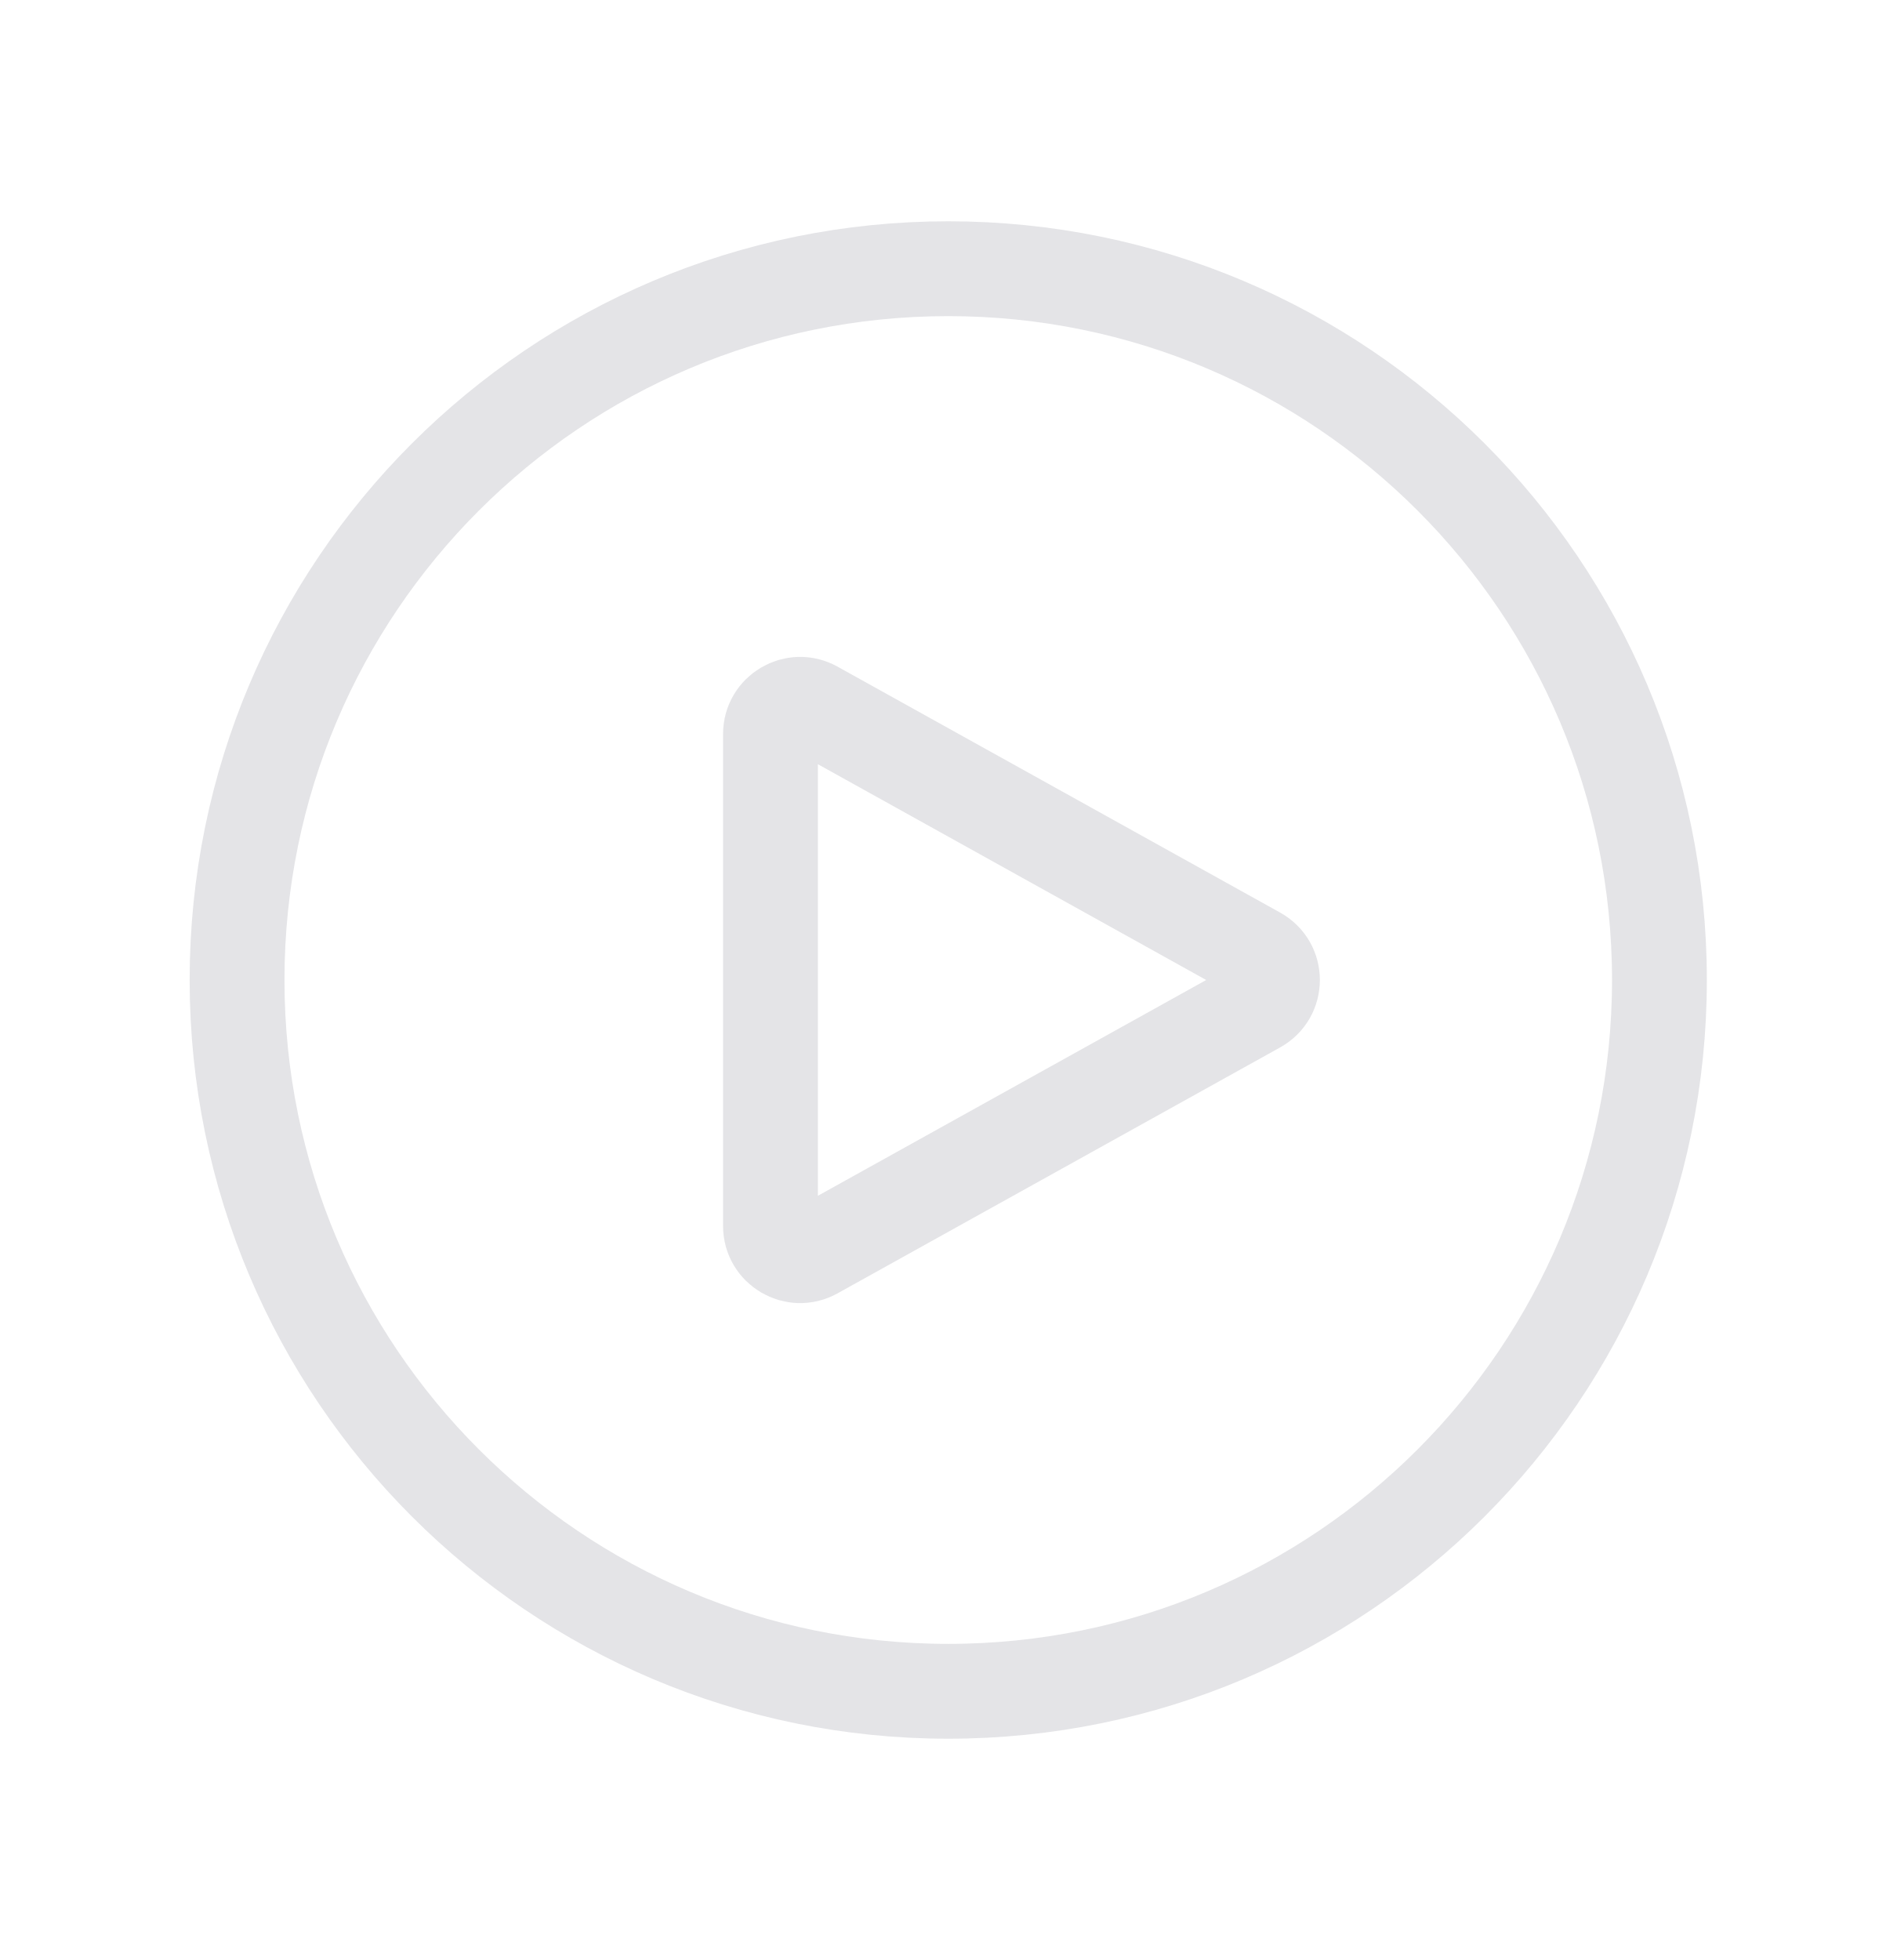
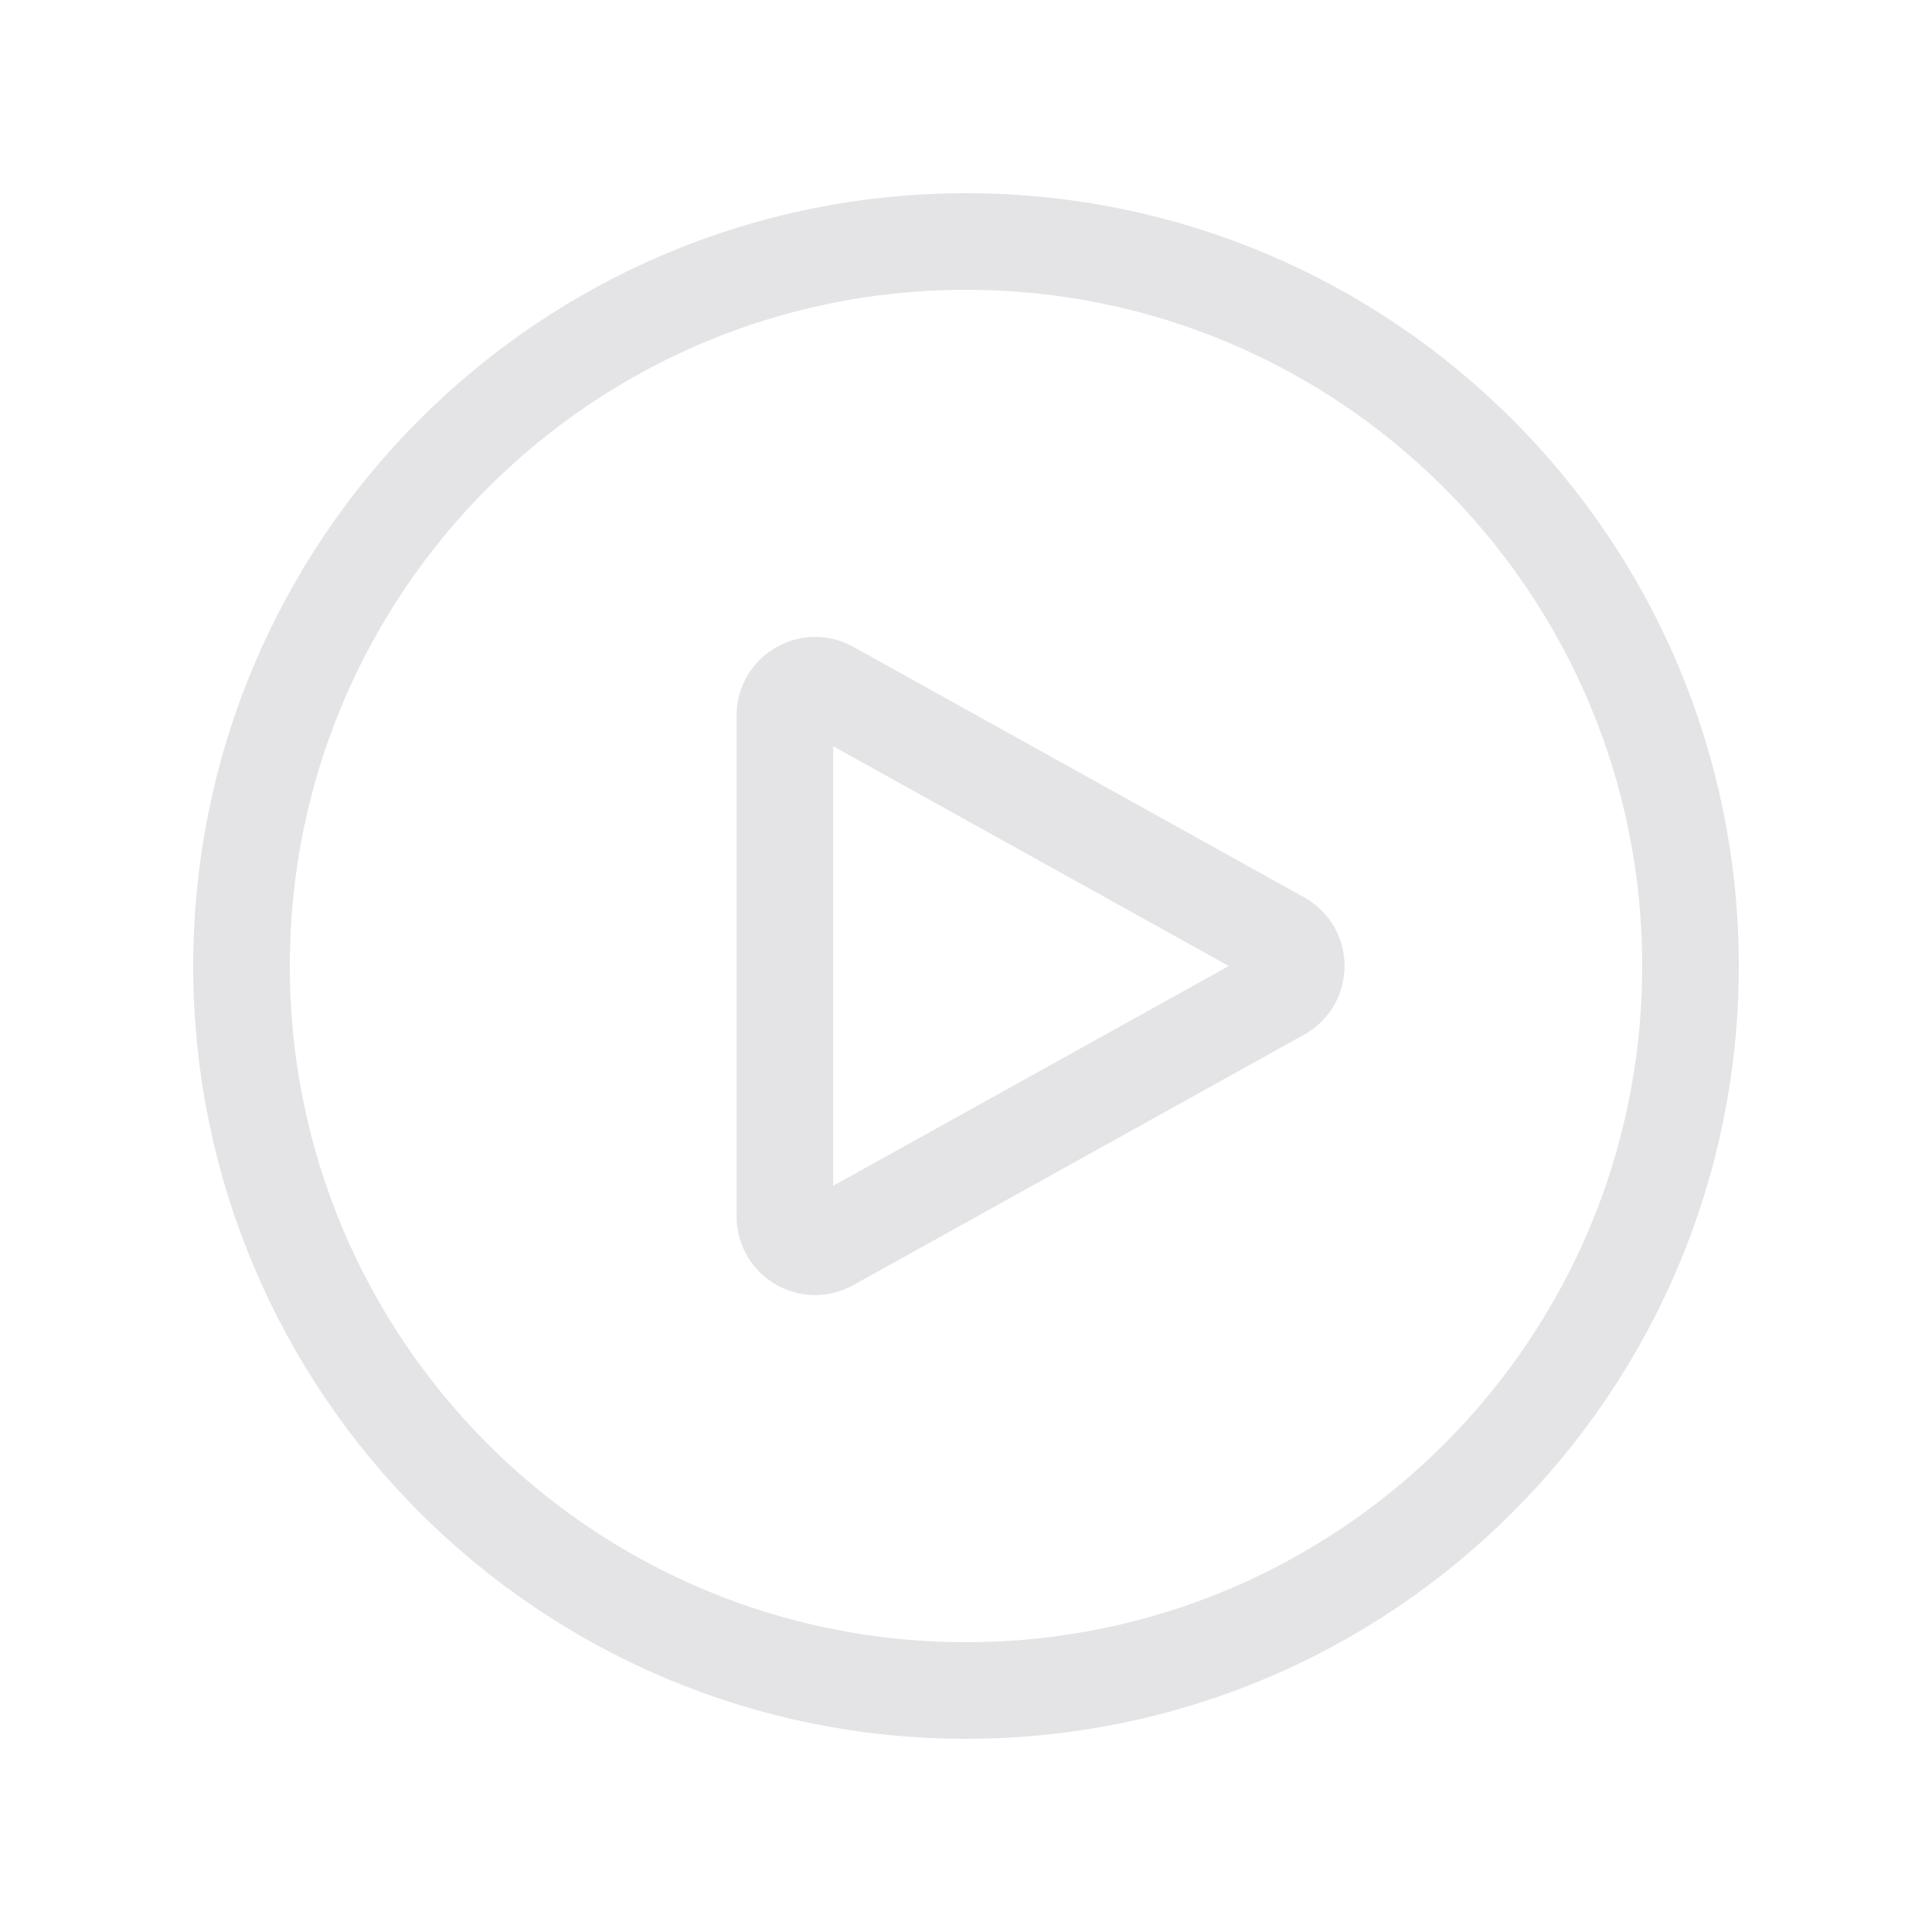
- <svg xmlns="http://www.w3.org/2000/svg" width="30" height="31" viewBox="0 0 30 31" fill="none">
-   <path d="M26.25 15.5C26.25 21.713 21.213 26.75 15 26.75C8.787 26.75 3.75 21.713 3.75 15.5C3.75 9.287 8.787 4.25 15 4.25C21.213 4.25 26.25 9.287 26.25 15.5Z" stroke="#E4E4E7" stroke-width="1.5" stroke-linecap="round" stroke-linejoin="round" />
-   <path d="M19.887 15.09C20.209 15.269 20.209 15.731 19.887 15.91L12.884 19.801C12.572 19.974 12.188 19.748 12.188 19.391V11.609C12.188 11.252 12.572 11.026 12.884 11.199L19.887 15.09Z" stroke="#E4E4E7" stroke-width="1.5" stroke-linecap="round" stroke-linejoin="round" />
+ <svg xmlns="http://www.w3.org/2000/svg" width="30" height="30" viewBox="0 0 30 30" fill="none">
+   <path d="M26.25 15C26.25 21.213 21.213 26.25 15 26.25C8.787 26.25 3.75 21.213 3.75 15C3.75 8.787 8.787 3.75 15 3.75C21.213 3.75 26.25 8.787 26.25 15Z" stroke="#E4E4E7" stroke-width="1.5" stroke-linecap="round" stroke-linejoin="round" />
+   <path d="M19.887 14.59C20.209 14.769 20.209 15.231 19.887 15.41L12.884 19.301C12.572 19.474 12.188 19.248 12.188 18.891V11.109C12.188 10.752 12.572 10.526 12.884 10.699L19.887 14.59Z" stroke="#E4E4E7" stroke-width="1.5" stroke-linecap="round" stroke-linejoin="round" />
</svg>
